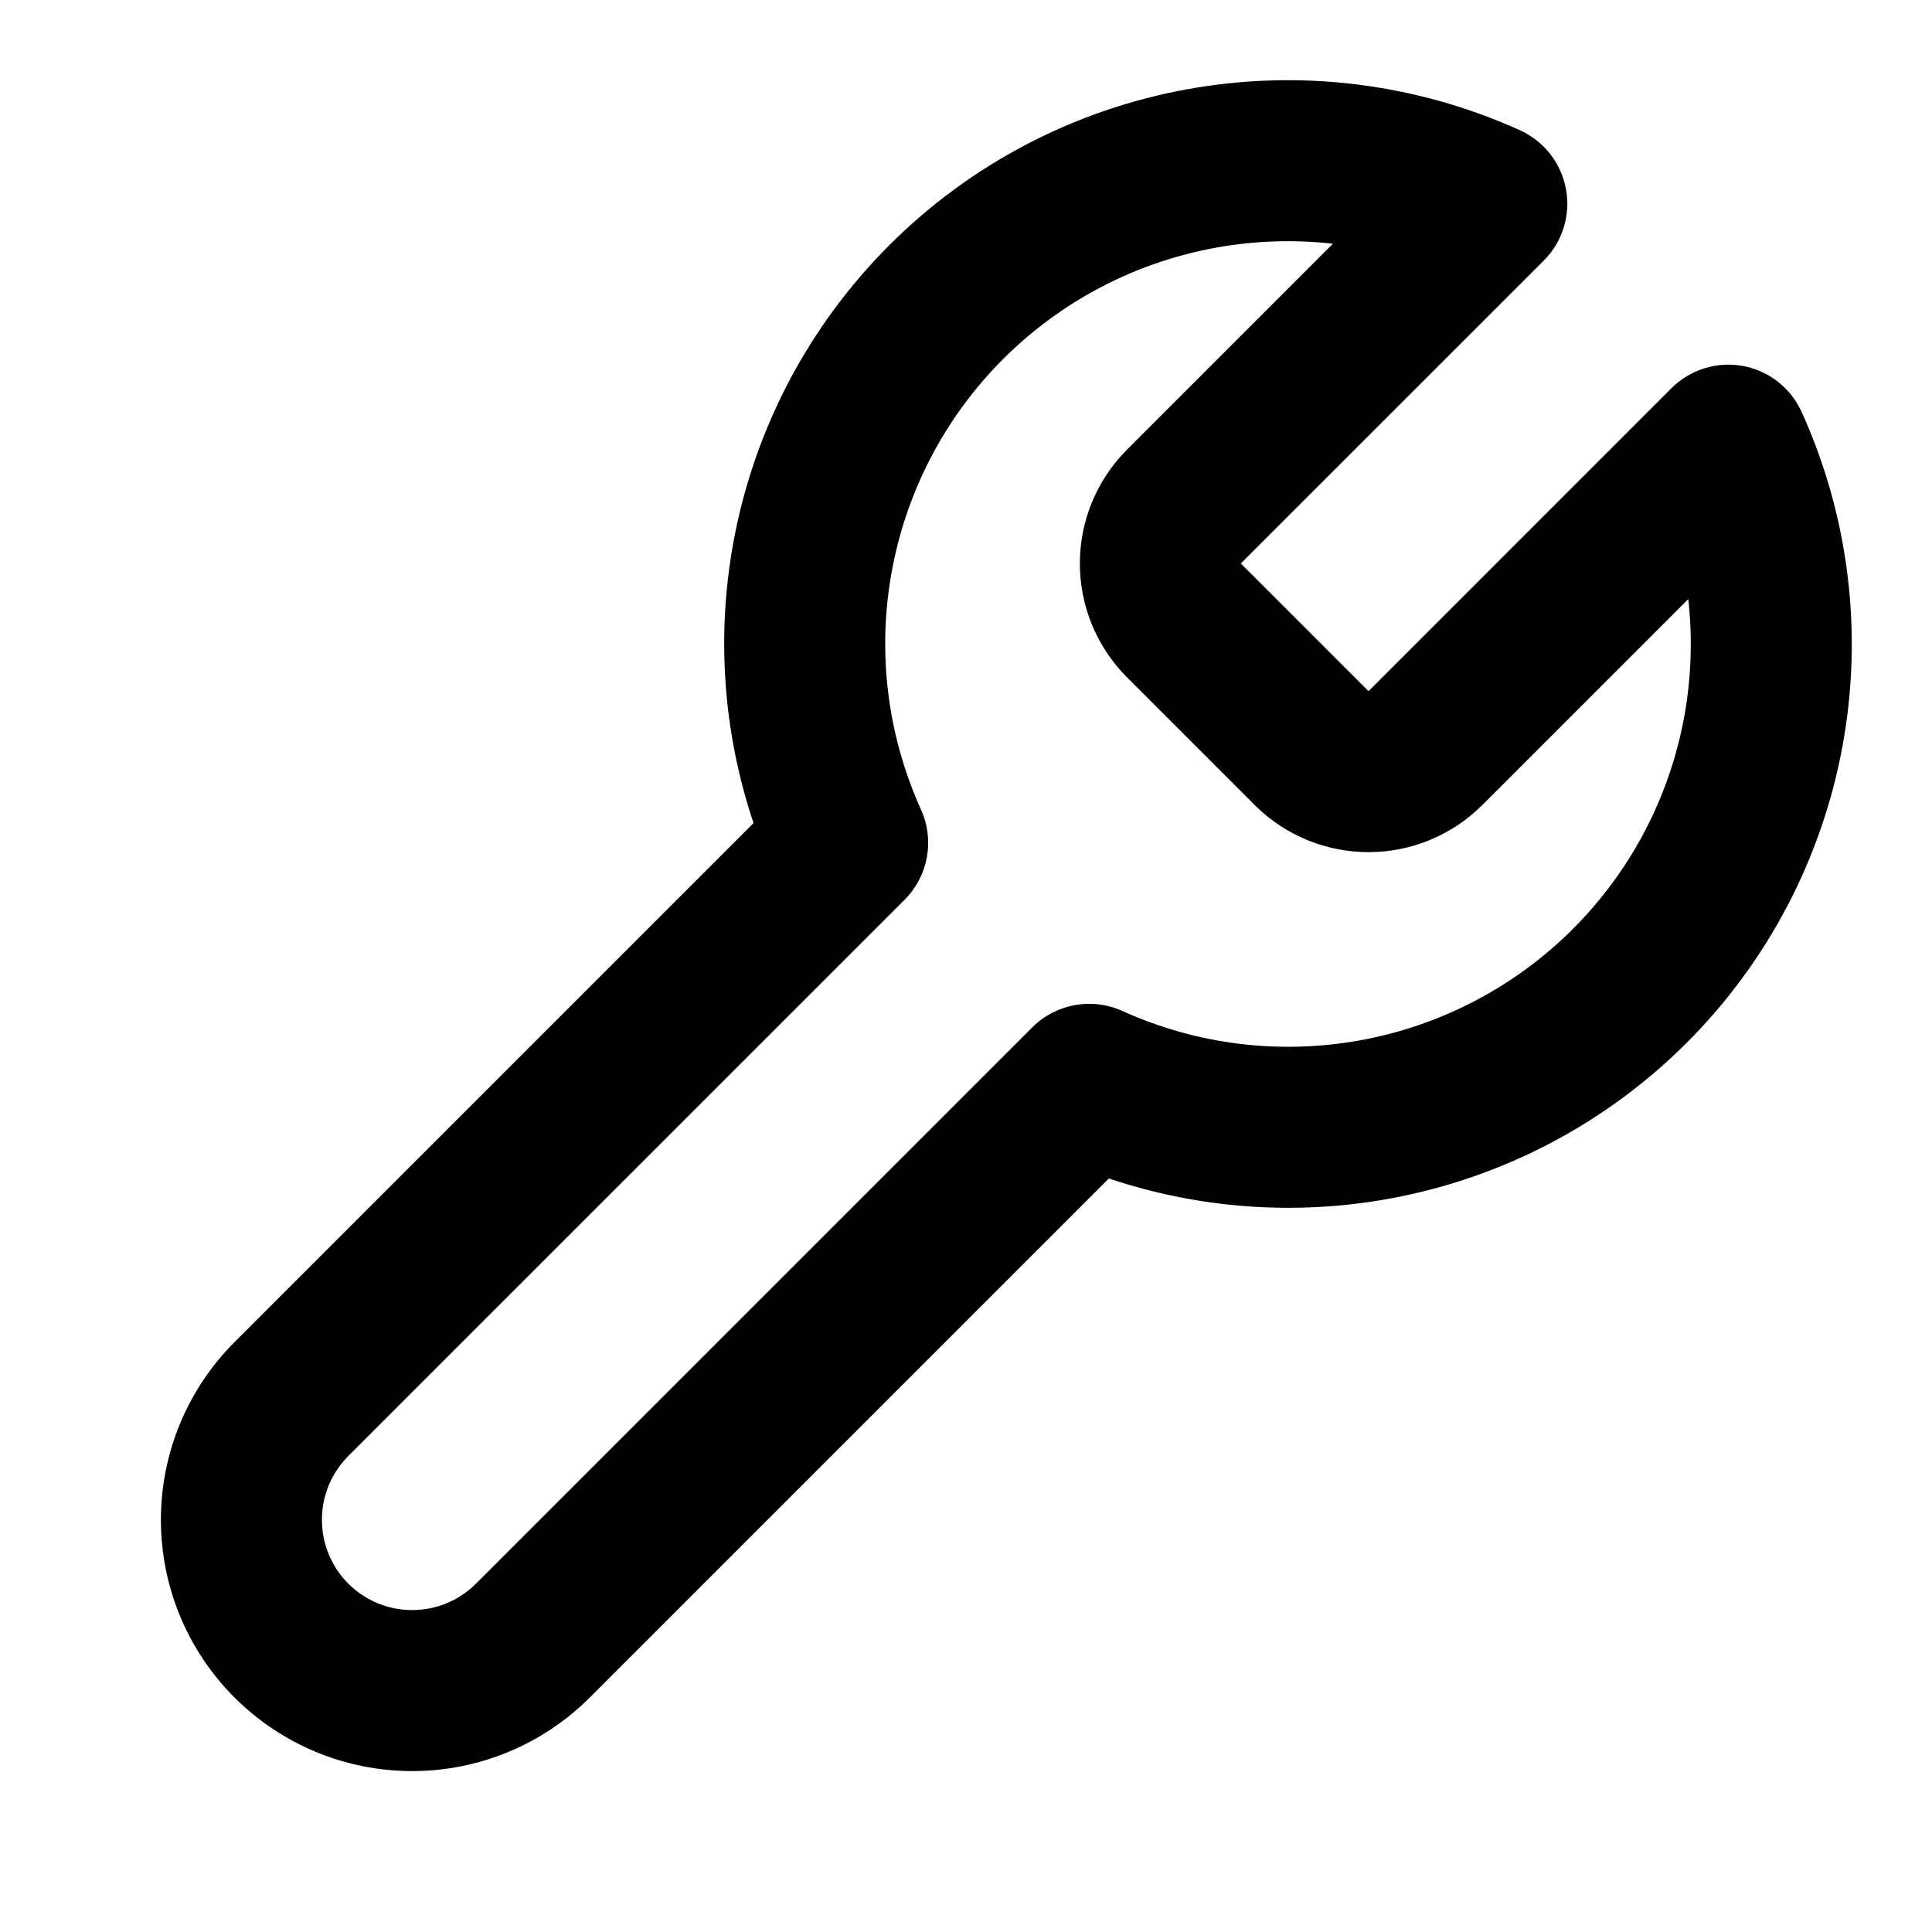
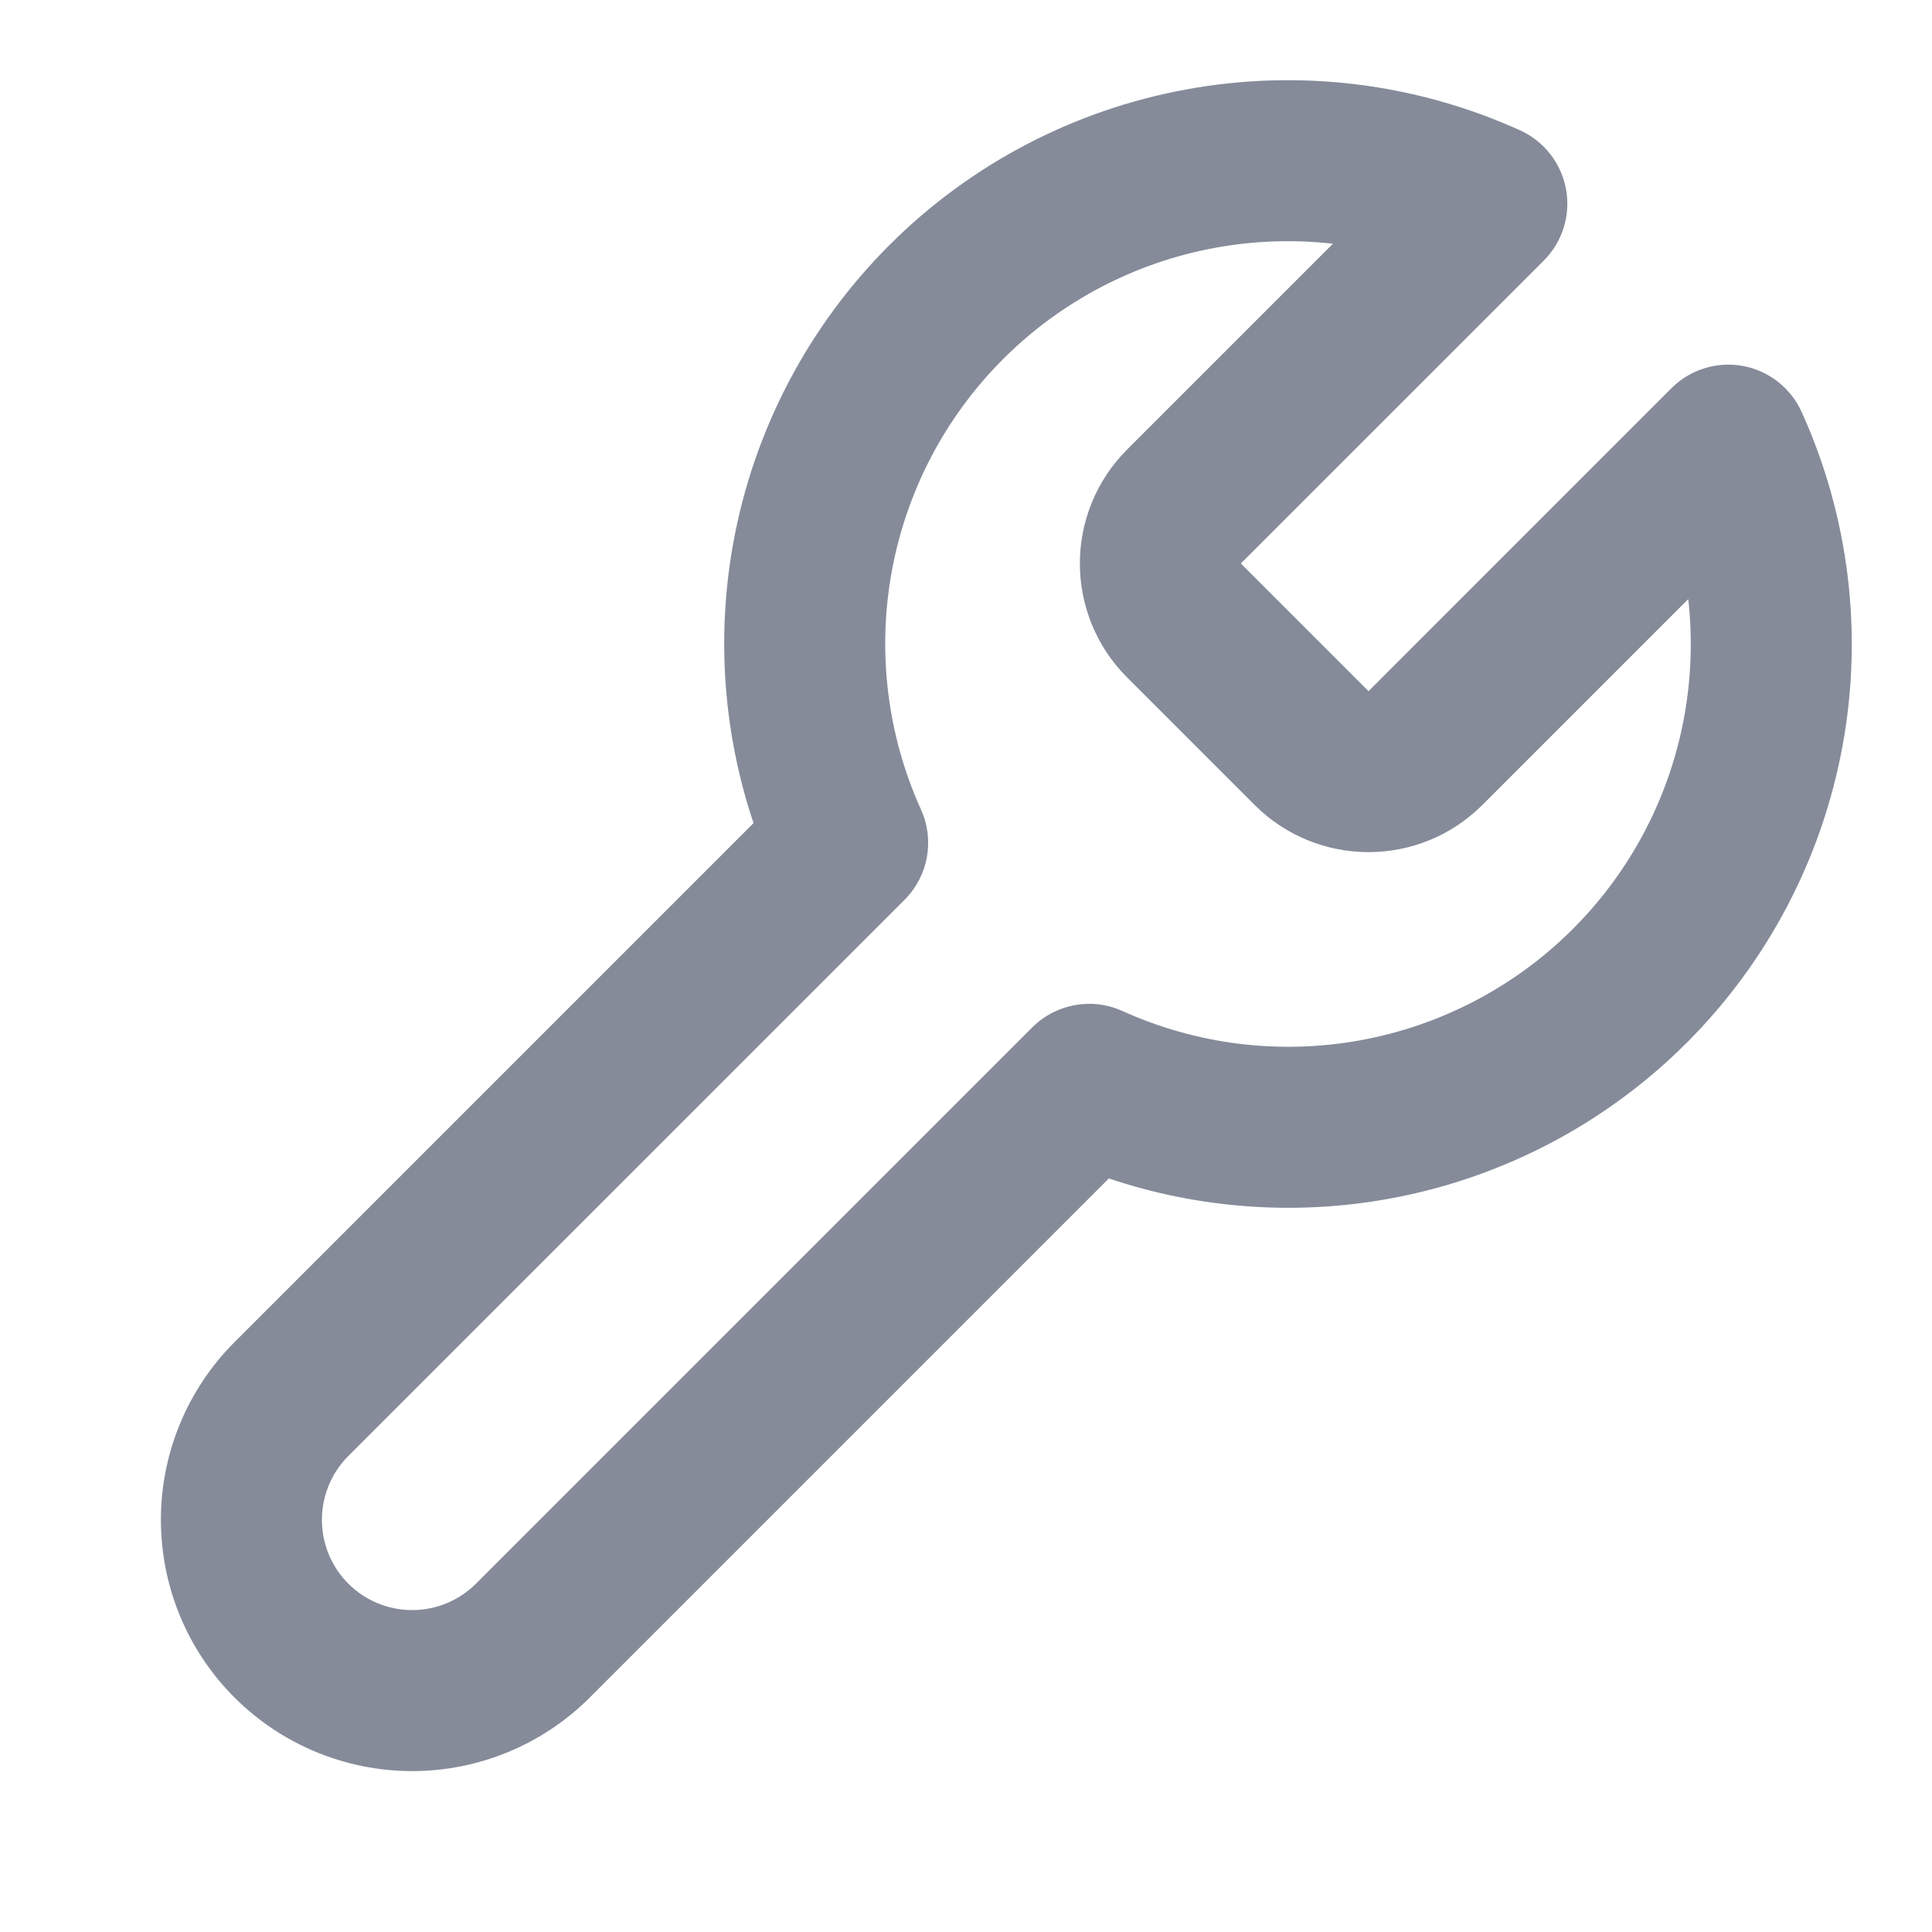
<svg xmlns="http://www.w3.org/2000/svg" width="32" height="32" viewBox="0 0 32 32" fill="none">
-   <path fill-rule="evenodd" clip-rule="evenodd" d="M22.077 4.037C21.433 3.964 20.778 3.986 20.134 4.103C18.8 4.346 17.573 4.989 16.614 5.948C15.656 6.906 15.013 8.133 14.77 9.467C14.527 10.8 14.696 12.175 15.255 13.41C15.484 13.916 15.375 14.51 14.983 14.903L5.769 24.116C5.489 24.396 5.332 24.777 5.332 25.173C5.332 25.57 5.489 25.95 5.769 26.23C6.05 26.511 6.43 26.668 6.827 26.668C7.223 26.668 7.603 26.511 7.884 26.23L17.097 17.017C17.49 16.625 18.084 16.516 18.59 16.745C19.824 17.304 21.2 17.473 22.533 17.23C23.866 16.987 25.094 16.344 26.052 15.386C27.011 14.427 27.654 13.2 27.897 11.866C28.014 11.222 28.035 10.567 27.963 9.923L24.543 13.343L24.533 13.352C24.035 13.841 23.365 14.114 22.667 14.114C21.969 14.114 21.299 13.841 20.8 13.352L20.791 13.343L18.657 11.209L18.648 11.2C18.159 10.701 17.886 10.031 17.886 9.333C17.886 8.635 18.159 7.965 18.648 7.467L18.657 7.457L22.077 4.037ZM19.655 1.48C21.522 1.139 23.448 1.376 25.176 2.158C25.575 2.339 25.86 2.704 25.938 3.134C26.017 3.565 25.879 4.007 25.57 4.316L20.552 9.333L22.667 11.448L27.684 6.43C27.993 6.121 28.435 5.983 28.866 6.061C29.296 6.14 29.661 6.425 29.841 6.824C30.624 8.552 30.86 10.478 30.52 12.344C30.18 14.211 29.279 15.93 27.938 17.271C26.596 18.613 24.878 19.514 23.011 19.854C21.455 20.137 19.857 20.02 18.366 19.519L9.769 28.116C8.989 28.896 7.93 29.335 6.827 29.335C5.723 29.335 4.664 28.896 3.884 28.116C3.103 27.336 2.665 26.277 2.665 25.173C2.665 24.07 3.103 23.011 3.884 22.23L12.481 13.633C11.98 12.143 11.863 10.545 12.146 8.989C12.486 7.122 13.387 5.404 14.729 4.062C16.07 2.72 17.789 1.82 19.655 1.48Z" fill="black" />
+   <path fill-rule="evenodd" clip-rule="evenodd" d="M22.077 4.037C21.433 3.964 20.778 3.986 20.134 4.103C18.8 4.346 17.573 4.989 16.614 5.948C15.656 6.906 15.013 8.133 14.77 9.467C14.527 10.8 14.696 12.175 15.255 13.41C15.484 13.916 15.375 14.51 14.983 14.903L5.769 24.116C5.489 24.396 5.332 24.777 5.332 25.173C5.332 25.57 5.489 25.95 5.769 26.23C6.05 26.511 6.43 26.668 6.827 26.668C7.223 26.668 7.603 26.511 7.884 26.23L17.097 17.017C17.49 16.625 18.084 16.516 18.59 16.745C19.824 17.304 21.2 17.473 22.533 17.23C23.866 16.987 25.094 16.344 26.052 15.386C27.011 14.427 27.654 13.2 27.897 11.866C28.014 11.222 28.035 10.567 27.963 9.923L24.543 13.343L24.533 13.352C24.035 13.841 23.365 14.114 22.667 14.114C21.969 14.114 21.299 13.841 20.8 13.352L20.791 13.343L18.657 11.209L18.648 11.2C18.159 10.701 17.886 10.031 17.886 9.333C17.886 8.635 18.159 7.965 18.648 7.467L18.657 7.457L22.077 4.037ZM19.655 1.48C21.522 1.139 23.448 1.376 25.176 2.158C25.575 2.339 25.86 2.704 25.938 3.134C26.017 3.565 25.879 4.007 25.57 4.316L20.552 9.333L22.667 11.448L27.684 6.43C27.993 6.121 28.435 5.983 28.866 6.061C29.296 6.14 29.661 6.425 29.841 6.824C30.624 8.552 30.86 10.478 30.52 12.344C30.18 14.211 29.279 15.93 27.938 17.271C26.596 18.613 24.878 19.514 23.011 19.854C21.455 20.137 19.857 20.02 18.366 19.519L9.769 28.116C8.989 28.896 7.93 29.335 6.827 29.335C5.723 29.335 4.664 28.896 3.884 28.116C3.103 27.336 2.665 26.277 2.665 25.173C2.665 24.07 3.103 23.011 3.884 22.23L12.481 13.633C11.98 12.143 11.863 10.545 12.146 8.989C12.486 7.122 13.387 5.404 14.729 4.062C16.07 2.72 17.789 1.82 19.655 1.48Z" fill="#858b99" />
</svg>
